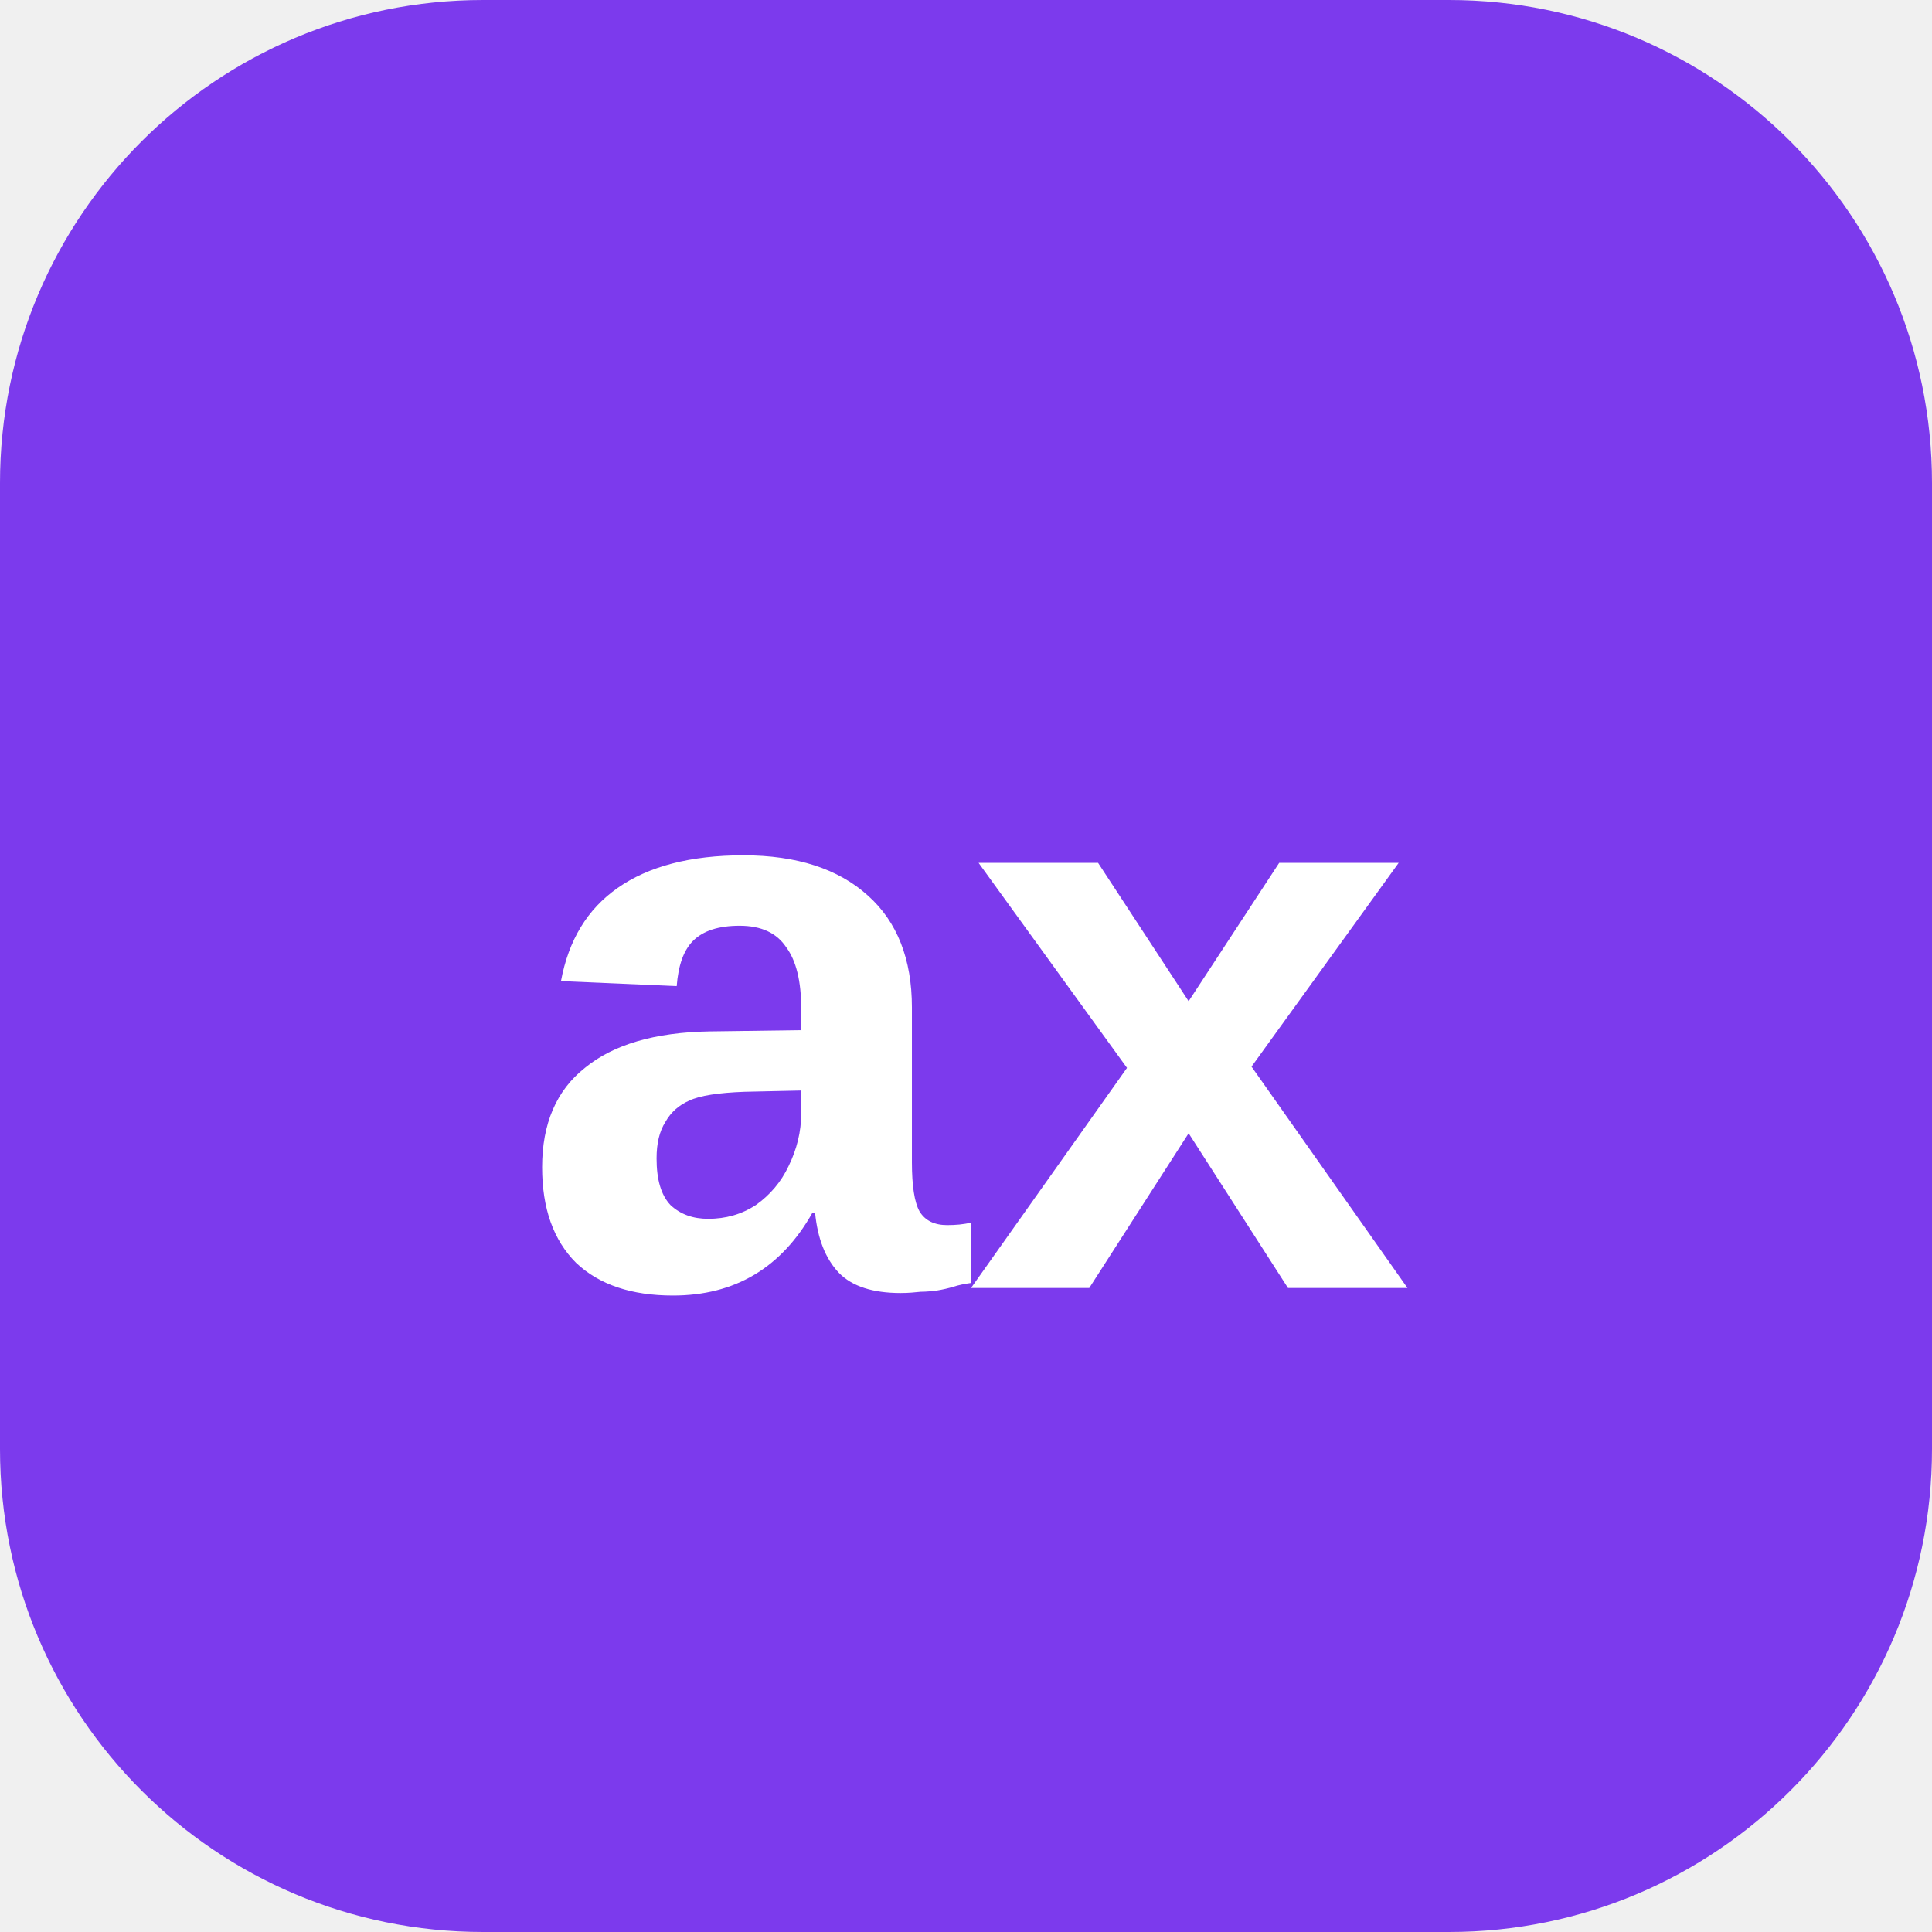
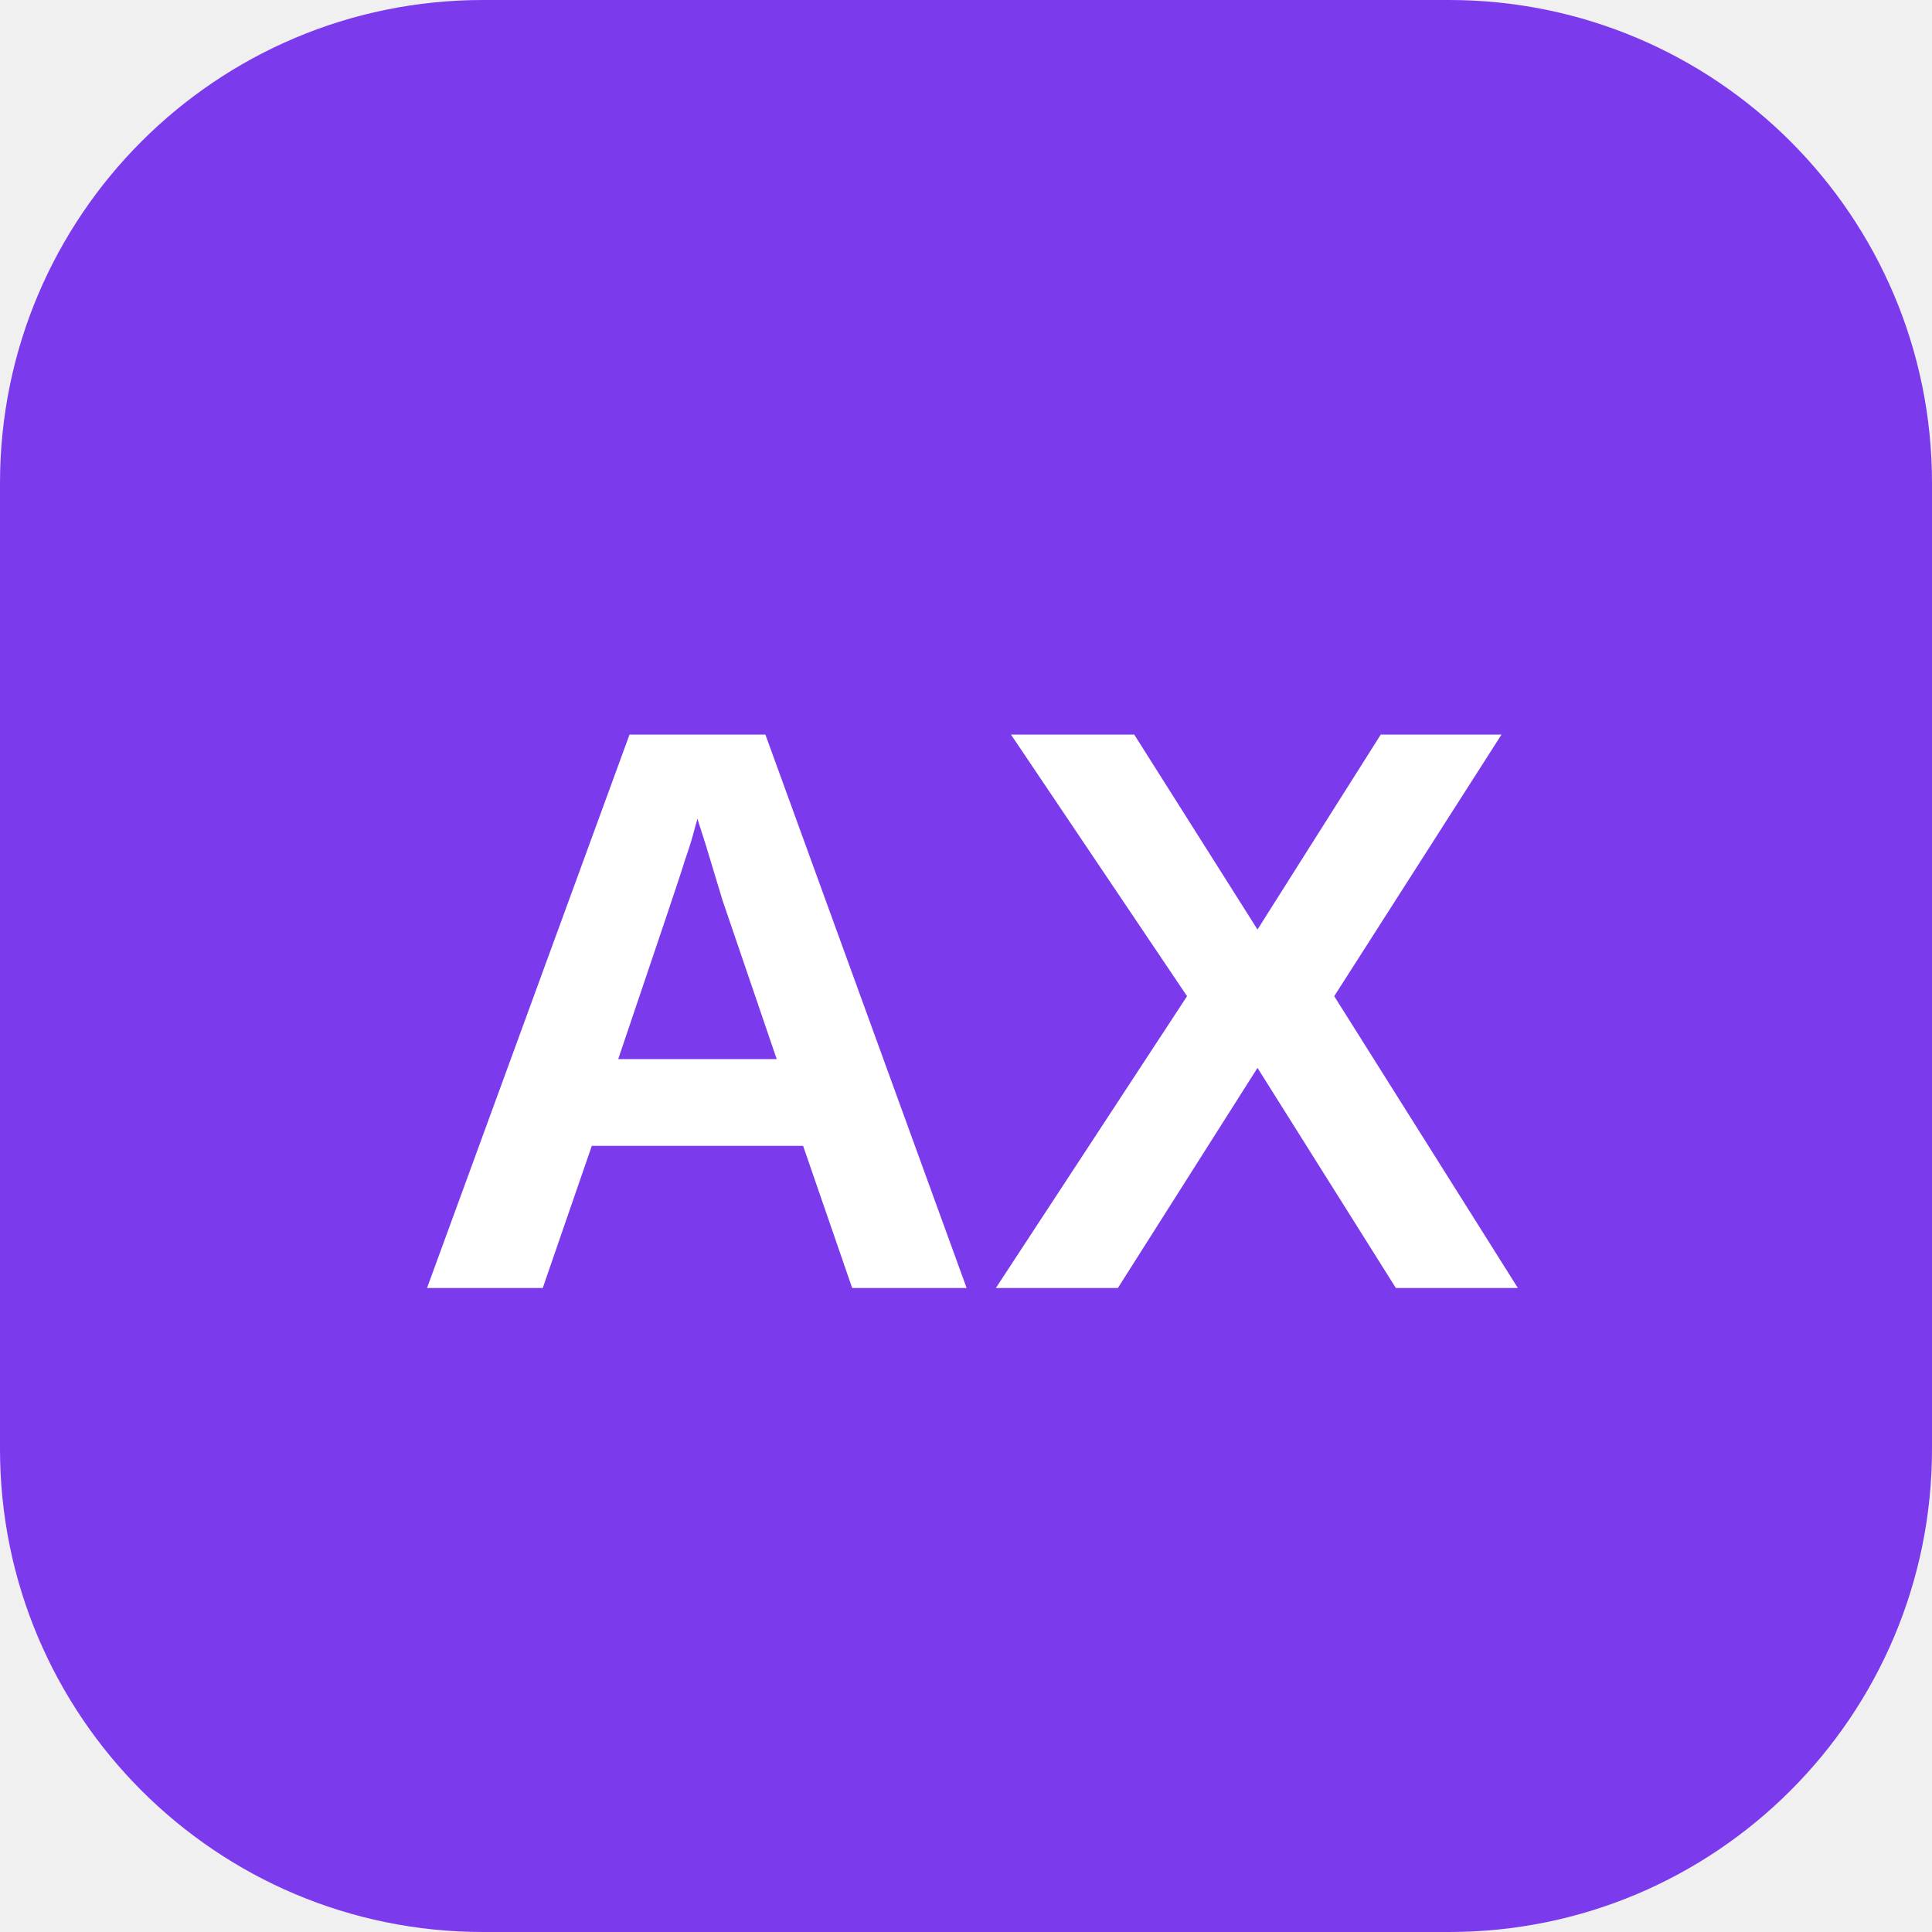
<svg xmlns="http://www.w3.org/2000/svg" viewBox="0 0 24 24" role="img" aria-label="Axis">
  <rect width="24" height="24" rx="6" fill="#7C3AED" />
-   <text x="12" y="16" font-family="Arial, Helvetica, sans-serif" font-size="10" font-weight="700" fill="#FFFFFF" text-anchor="middle">ax</text>
+   <text x="12" y="16" font-family="Arial, Helvetica, sans-serif" font-size="10" font-weight="800" fill="#FFFFFF" text-anchor="middle">AX</text>
</svg>
